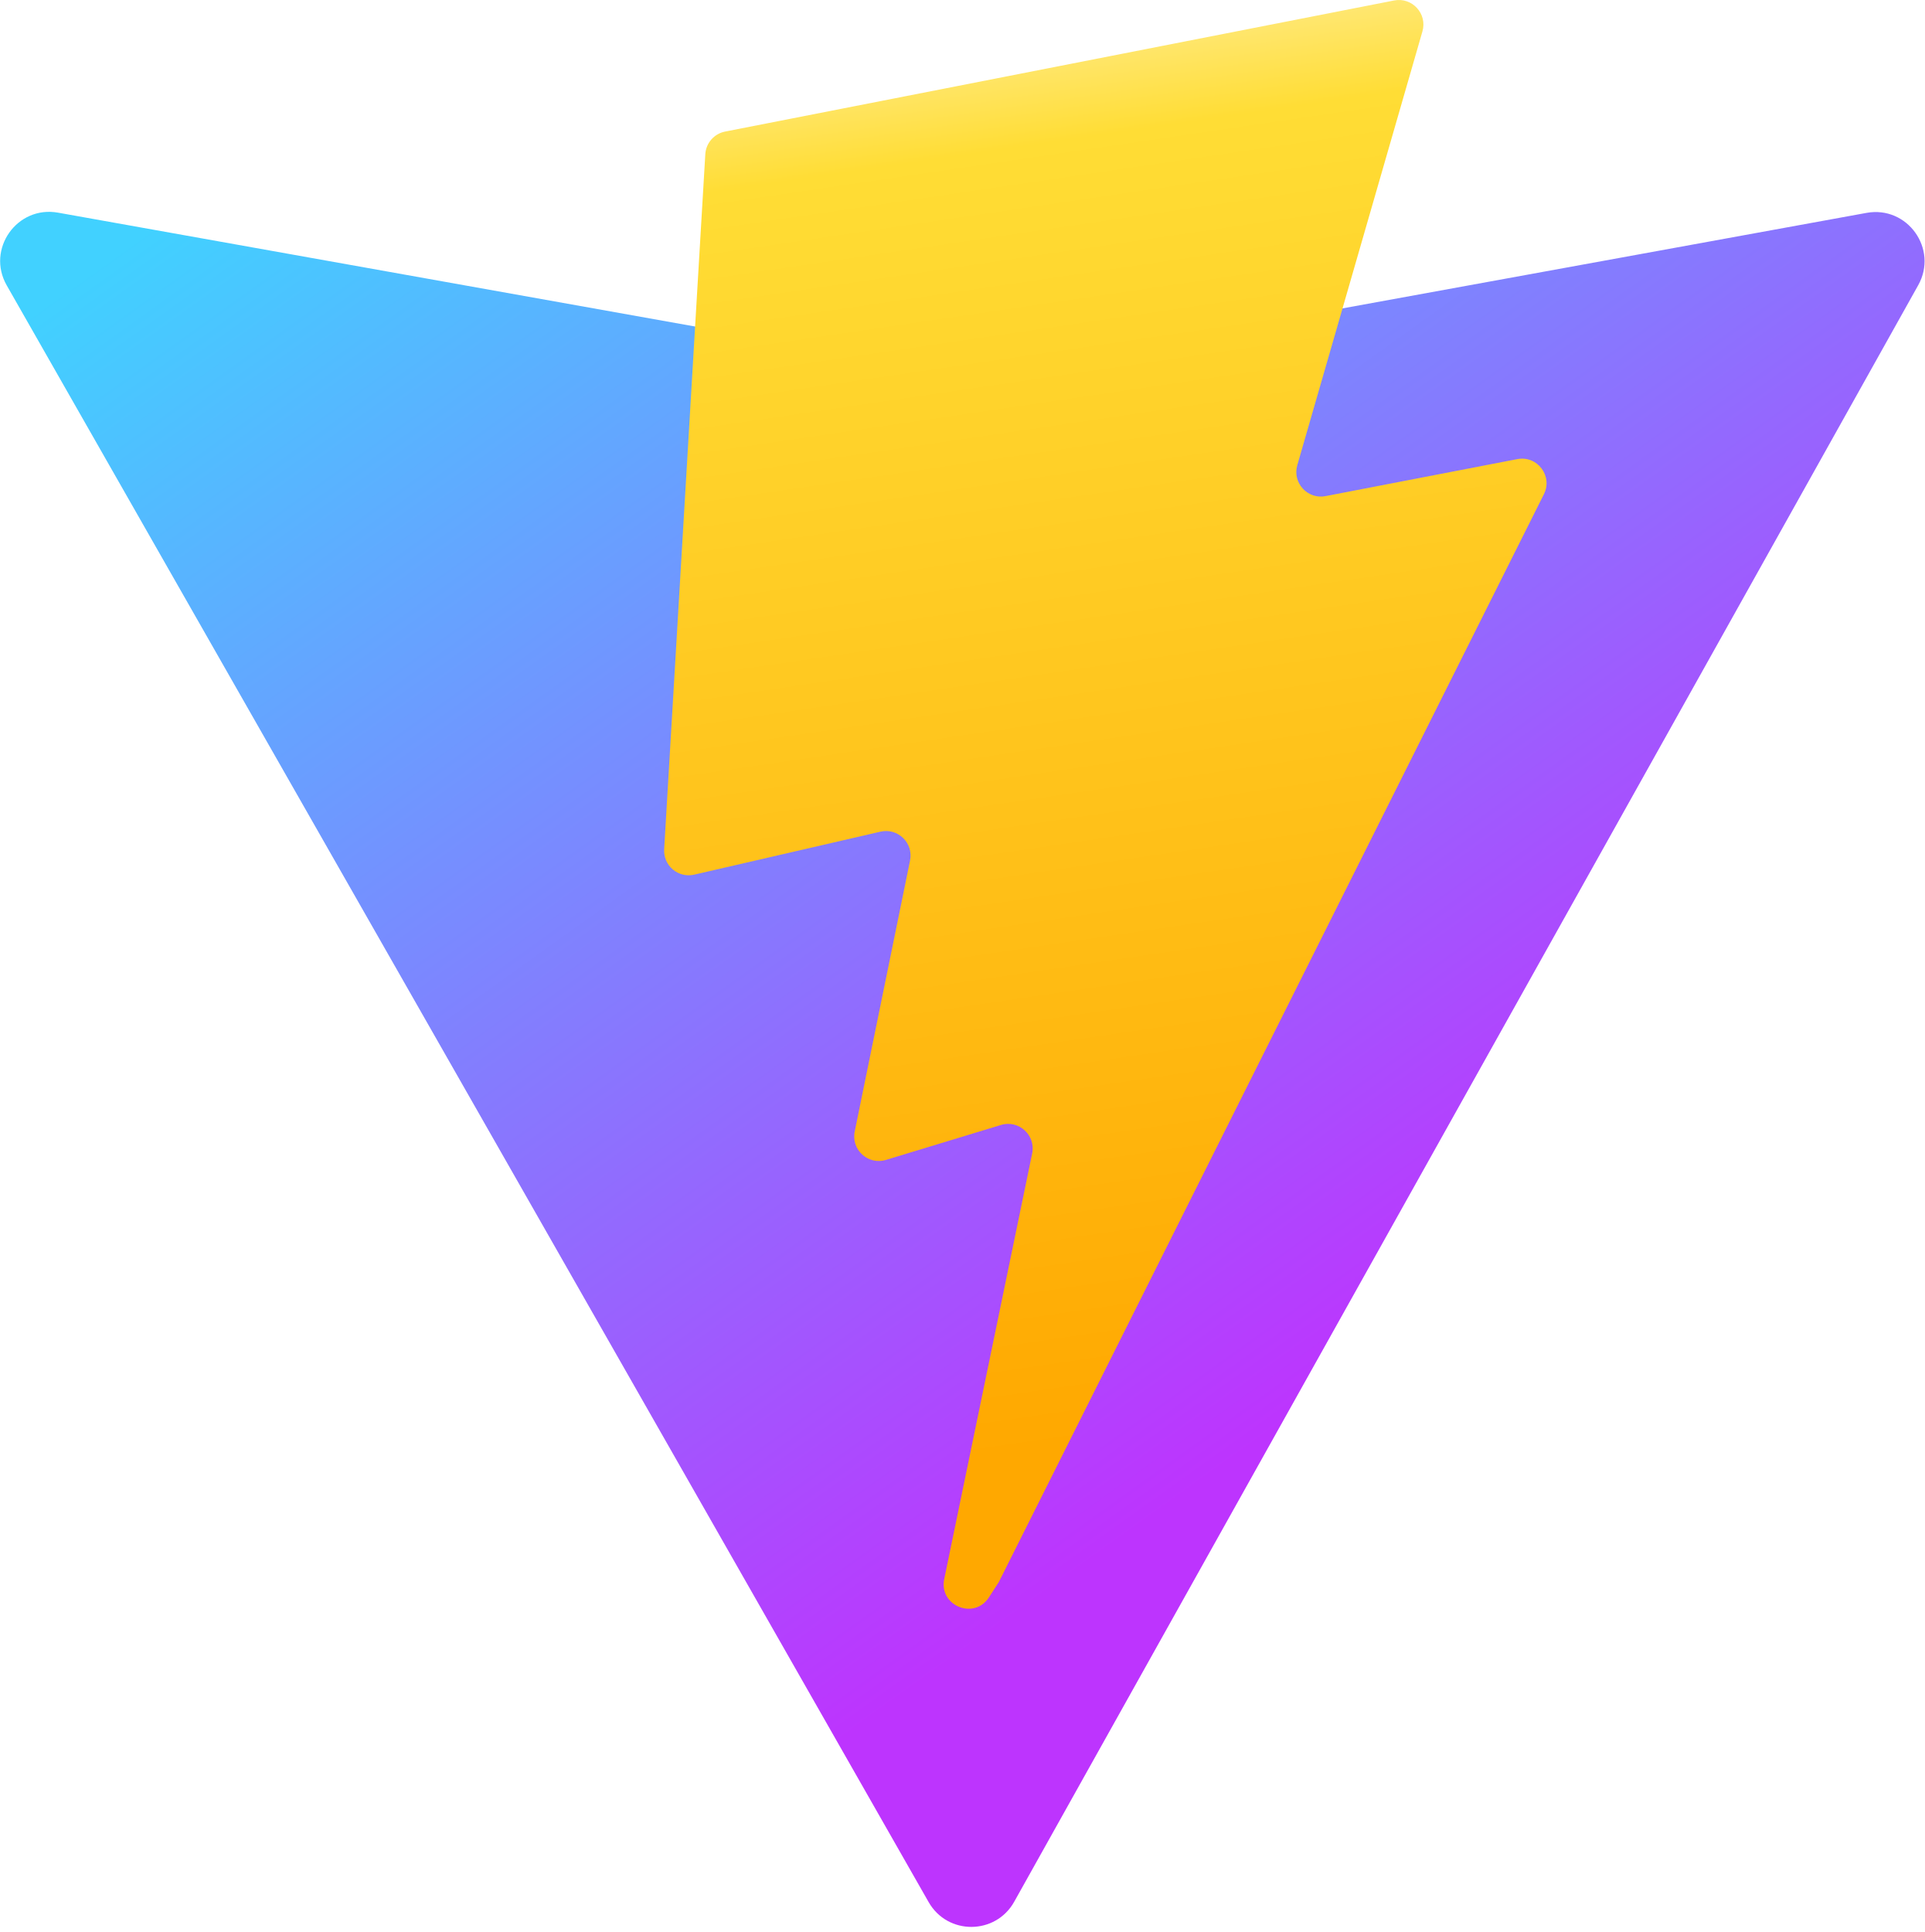
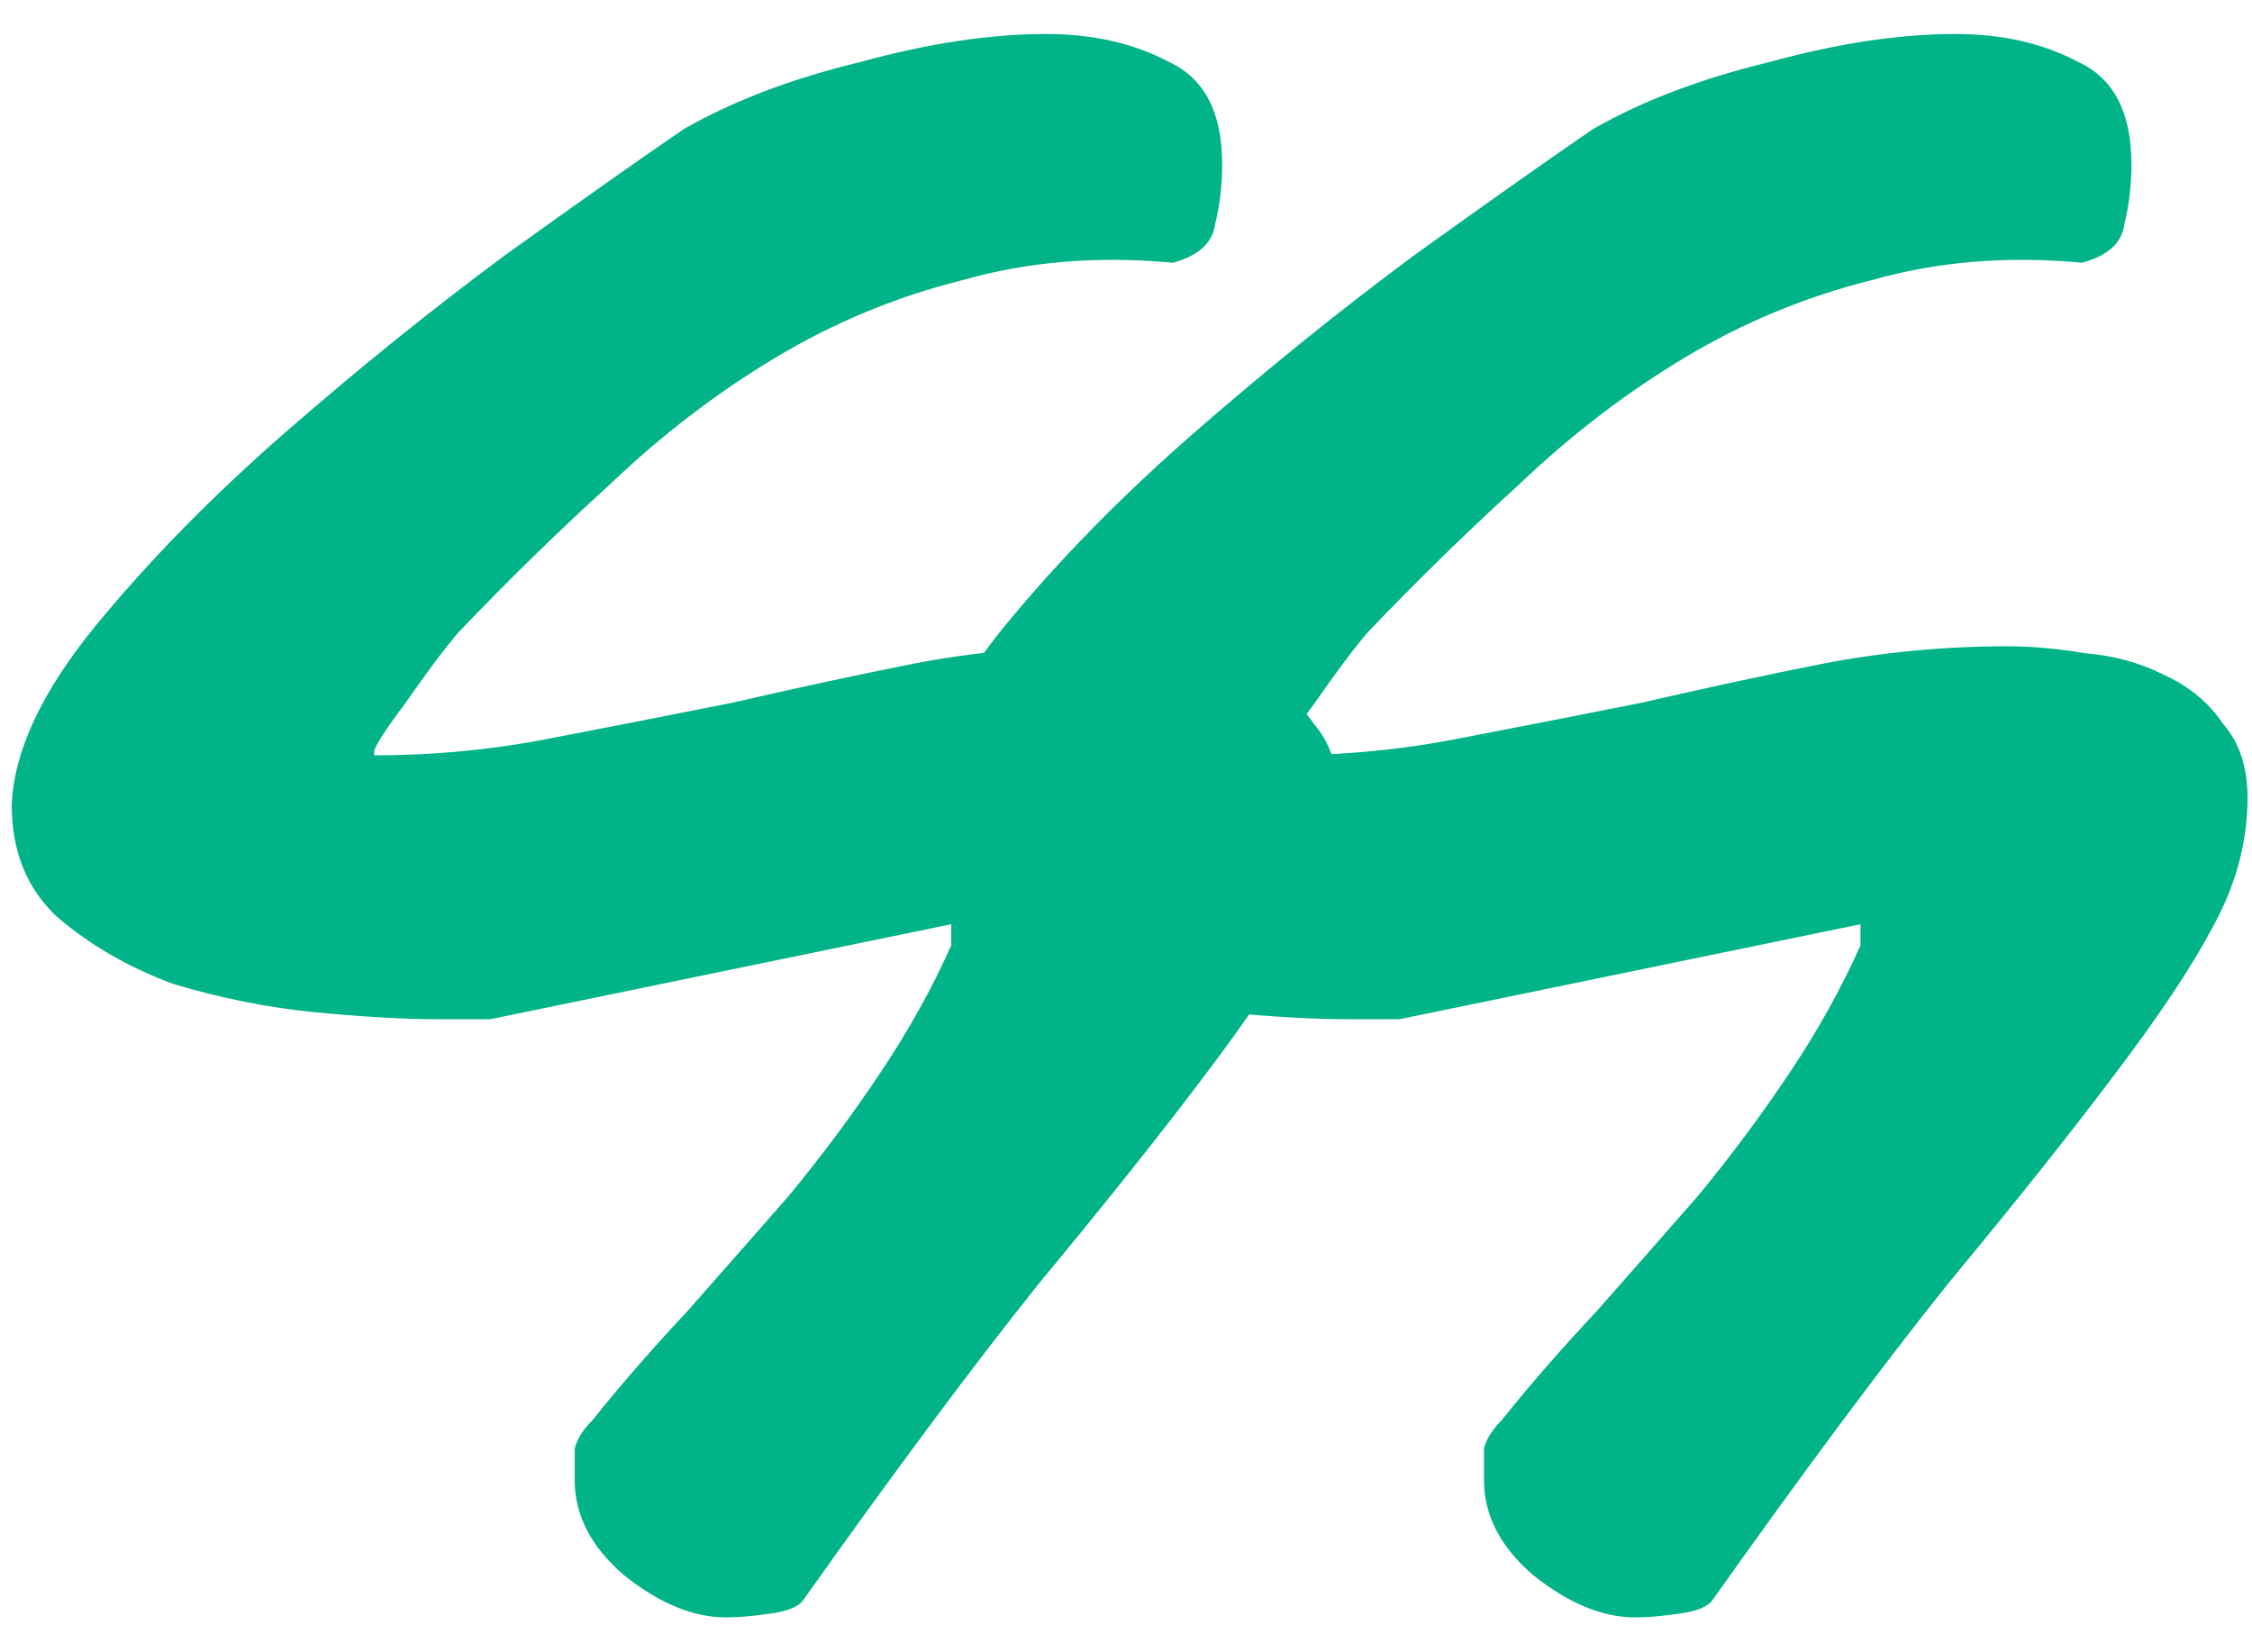
- <svg xmlns="http://www.w3.org/2000/svg" aria-hidden="true" role="img" class="iconify iconify--logos" width="31.88" height="32" preserveAspectRatio="xMidYMid meet" viewBox="0 0 256 257">
-   <defs>
-     <linearGradient id="IconifyId1813088fe1fbc01fb466" x1="-.828%" x2="57.636%" y1="7.652%" y2="78.411%">
-       <stop offset="0%" stop-color="#41D1FF" />
-       <stop offset="100%" stop-color="#BD34FE" />
-     </linearGradient>
-     <linearGradient id="IconifyId1813088fe1fbc01fb467" x1="43.376%" x2="50.316%" y1="2.242%" y2="89.03%">
-       <stop offset="0%" stop-color="#FFEA83" />
-       <stop offset="8.333%" stop-color="#FFDD35" />
-       <stop offset="100%" stop-color="#FFA800" />
-     </linearGradient>
-   </defs>
-   <path fill="url(#IconifyId1813088fe1fbc01fb466)" d="M255.153 37.938L134.897 252.976c-2.483 4.44-8.862 4.466-11.382.048L.875 37.958c-2.746-4.814 1.371-10.646 6.827-9.67l120.385 21.517a6.537 6.537 0 0 0 2.322-.004l117.867-21.483c5.438-.991 9.574 4.796 6.877 9.62Z" />
-   <path fill="url(#IconifyId1813088fe1fbc01fb467)" d="M185.432.063L96.44 17.501a3.268 3.268 0 0 0-2.634 3.014l-5.474 92.456a3.268 3.268 0 0 0 3.997 3.378l24.777-5.718c2.318-.535 4.413 1.507 3.936 3.838l-7.361 36.047c-.495 2.426 1.782 4.5 4.151 3.78l15.304-4.649c2.372-.72 4.652 1.36 4.15 3.788l-11.698 56.621c-.732 3.542 3.979 5.473 5.943 2.437l1.313-2.028l72.516-144.72c1.215-2.423-.88-5.186-3.54-4.672l-25.505 4.922c-2.396.462-4.435-1.77-3.759-4.114l16.646-57.705c.677-2.35-1.37-4.583-3.769-4.113Z" />
+ <svg xmlns="http://www.w3.org/2000/svg" width="60" height="44" viewBox="0 0 60 44" fill="none">
+   <path d="M15.312 39.438C15.312 39.125 15.312 38.844 15.312 38.594C15.375 38.344 15.531 38.094 15.781 37.844C16.531 36.906 17.375 35.938 18.312 34.938C19.25 33.875 20.156 32.844 21.031 31.844C21.906 30.781 22.719 29.688 23.469 28.562C24.219 27.438 24.844 26.312 25.344 25.188V24.625L13.062 27.156H11.656C10.781 27.156 9.688 27.094 8.375 26.969C7.125 26.844 5.875 26.594 4.625 26.219C3.438 25.781 2.406 25.188 1.531 24.438C0.719 23.688 0.312 22.688 0.312 21.438C0.375 20 1.125 18.406 2.562 16.656C4 14.906 5.688 13.188 7.625 11.5C9.562 9.812 11.5 8.25 13.438 6.812C15.438 5.375 17.031 4.25 18.219 3.438C19.531 2.688 21.094 2.094 22.906 1.656C24.719 1.156 26.375 0.906 27.875 0.906C29.125 0.906 30.219 1.156 31.156 1.656C32.094 2.094 32.562 3 32.562 4.375C32.562 4.938 32.5 5.469 32.375 5.969C32.312 6.469 31.938 6.812 31.25 7C29.25 6.812 27.375 6.969 25.625 7.469C23.875 7.906 22.219 8.594 20.656 9.531C19.094 10.469 17.625 11.594 16.25 12.906C14.875 14.156 13.531 15.469 12.219 16.844C11.844 17.281 11.375 17.906 10.812 18.719C10.25 19.469 9.969 19.906 9.969 20.031V20.125C11.594 20.125 13.188 19.969 14.75 19.656C16.375 19.344 17.969 19.031 19.531 18.719C21.156 18.344 22.75 18 24.312 17.688C25.938 17.375 27.594 17.219 29.281 17.219C29.906 17.219 30.594 17.281 31.344 17.406C32.094 17.469 32.781 17.656 33.406 17.969C34.094 18.281 34.625 18.719 35 19.281C35.438 19.781 35.656 20.438 35.656 21.25C35.656 22.438 35.344 23.594 34.719 24.719C34.156 25.781 33.281 27.094 32.094 28.656C30.969 30.156 29.5 32 27.688 34.188C25.938 36.375 23.844 39.188 21.406 42.625C21.281 42.812 20.969 42.938 20.469 43C20.031 43.062 19.656 43.094 19.344 43.094C18.469 43.094 17.562 42.719 16.625 41.969C15.75 41.219 15.312 40.375 15.312 39.438ZM39.538 39.438C39.538 39.125 39.538 38.844 39.538 38.594C39.6 38.344 39.756 38.094 40.006 37.844C40.756 36.906 41.6 35.938 42.538 34.938C43.475 33.875 44.381 32.844 45.256 31.844C46.131 30.781 46.944 29.688 47.694 28.562C48.444 27.438 49.069 26.312 49.569 25.188V24.625L37.288 27.156H35.881C35.006 27.156 33.913 27.094 32.6 26.969C31.35 26.844 30.1 26.594 28.85 26.219C27.663 25.781 26.631 25.188 25.756 24.438C24.944 23.688 24.538 22.688 24.538 21.438C24.6 20 25.35 18.406 26.788 16.656C28.225 14.906 29.913 13.188 31.85 11.5C33.788 9.812 35.725 8.25 37.663 6.812C39.663 5.375 41.256 4.25 42.444 3.438C43.756 2.688 45.319 2.094 47.131 1.656C48.944 1.156 50.6 0.906 52.1 0.906C53.35 0.906 54.444 1.156 55.381 1.656C56.319 2.094 56.788 3 56.788 4.375C56.788 4.938 56.725 5.469 56.6 5.969C56.538 6.469 56.163 6.812 55.475 7C53.475 6.812 51.6 6.969 49.85 7.469C48.1 7.906 46.444 8.594 44.881 9.531C43.319 10.469 41.85 11.594 40.475 12.906C39.1 14.156 37.756 15.469 36.444 16.844C36.069 17.281 35.6 17.906 35.038 18.719C34.475 19.469 34.194 19.906 34.194 20.031V20.125C35.819 20.125 37.413 19.969 38.975 19.656C40.6 19.344 42.194 19.031 43.756 18.719C45.381 18.344 46.975 18 48.538 17.688C50.163 17.375 51.819 17.219 53.506 17.219C54.131 17.219 54.819 17.281 55.569 17.406C56.319 17.469 57.006 17.656 57.631 17.969C58.319 18.281 58.85 18.719 59.225 19.281C59.663 19.781 59.881 20.438 59.881 21.25C59.881 22.438 59.569 23.594 58.944 24.719C58.381 25.781 57.506 27.094 56.319 28.656C55.194 30.156 53.725 32 51.913 34.188C50.163 36.375 48.069 39.188 45.631 42.625C45.506 42.812 45.194 42.938 44.694 43C44.256 43.062 43.881 43.094 43.569 43.094C42.694 43.094 41.788 42.719 40.85 41.969C39.975 41.219 39.538 40.375 39.538 39.438Z" fill="#00B389" />
</svg>
